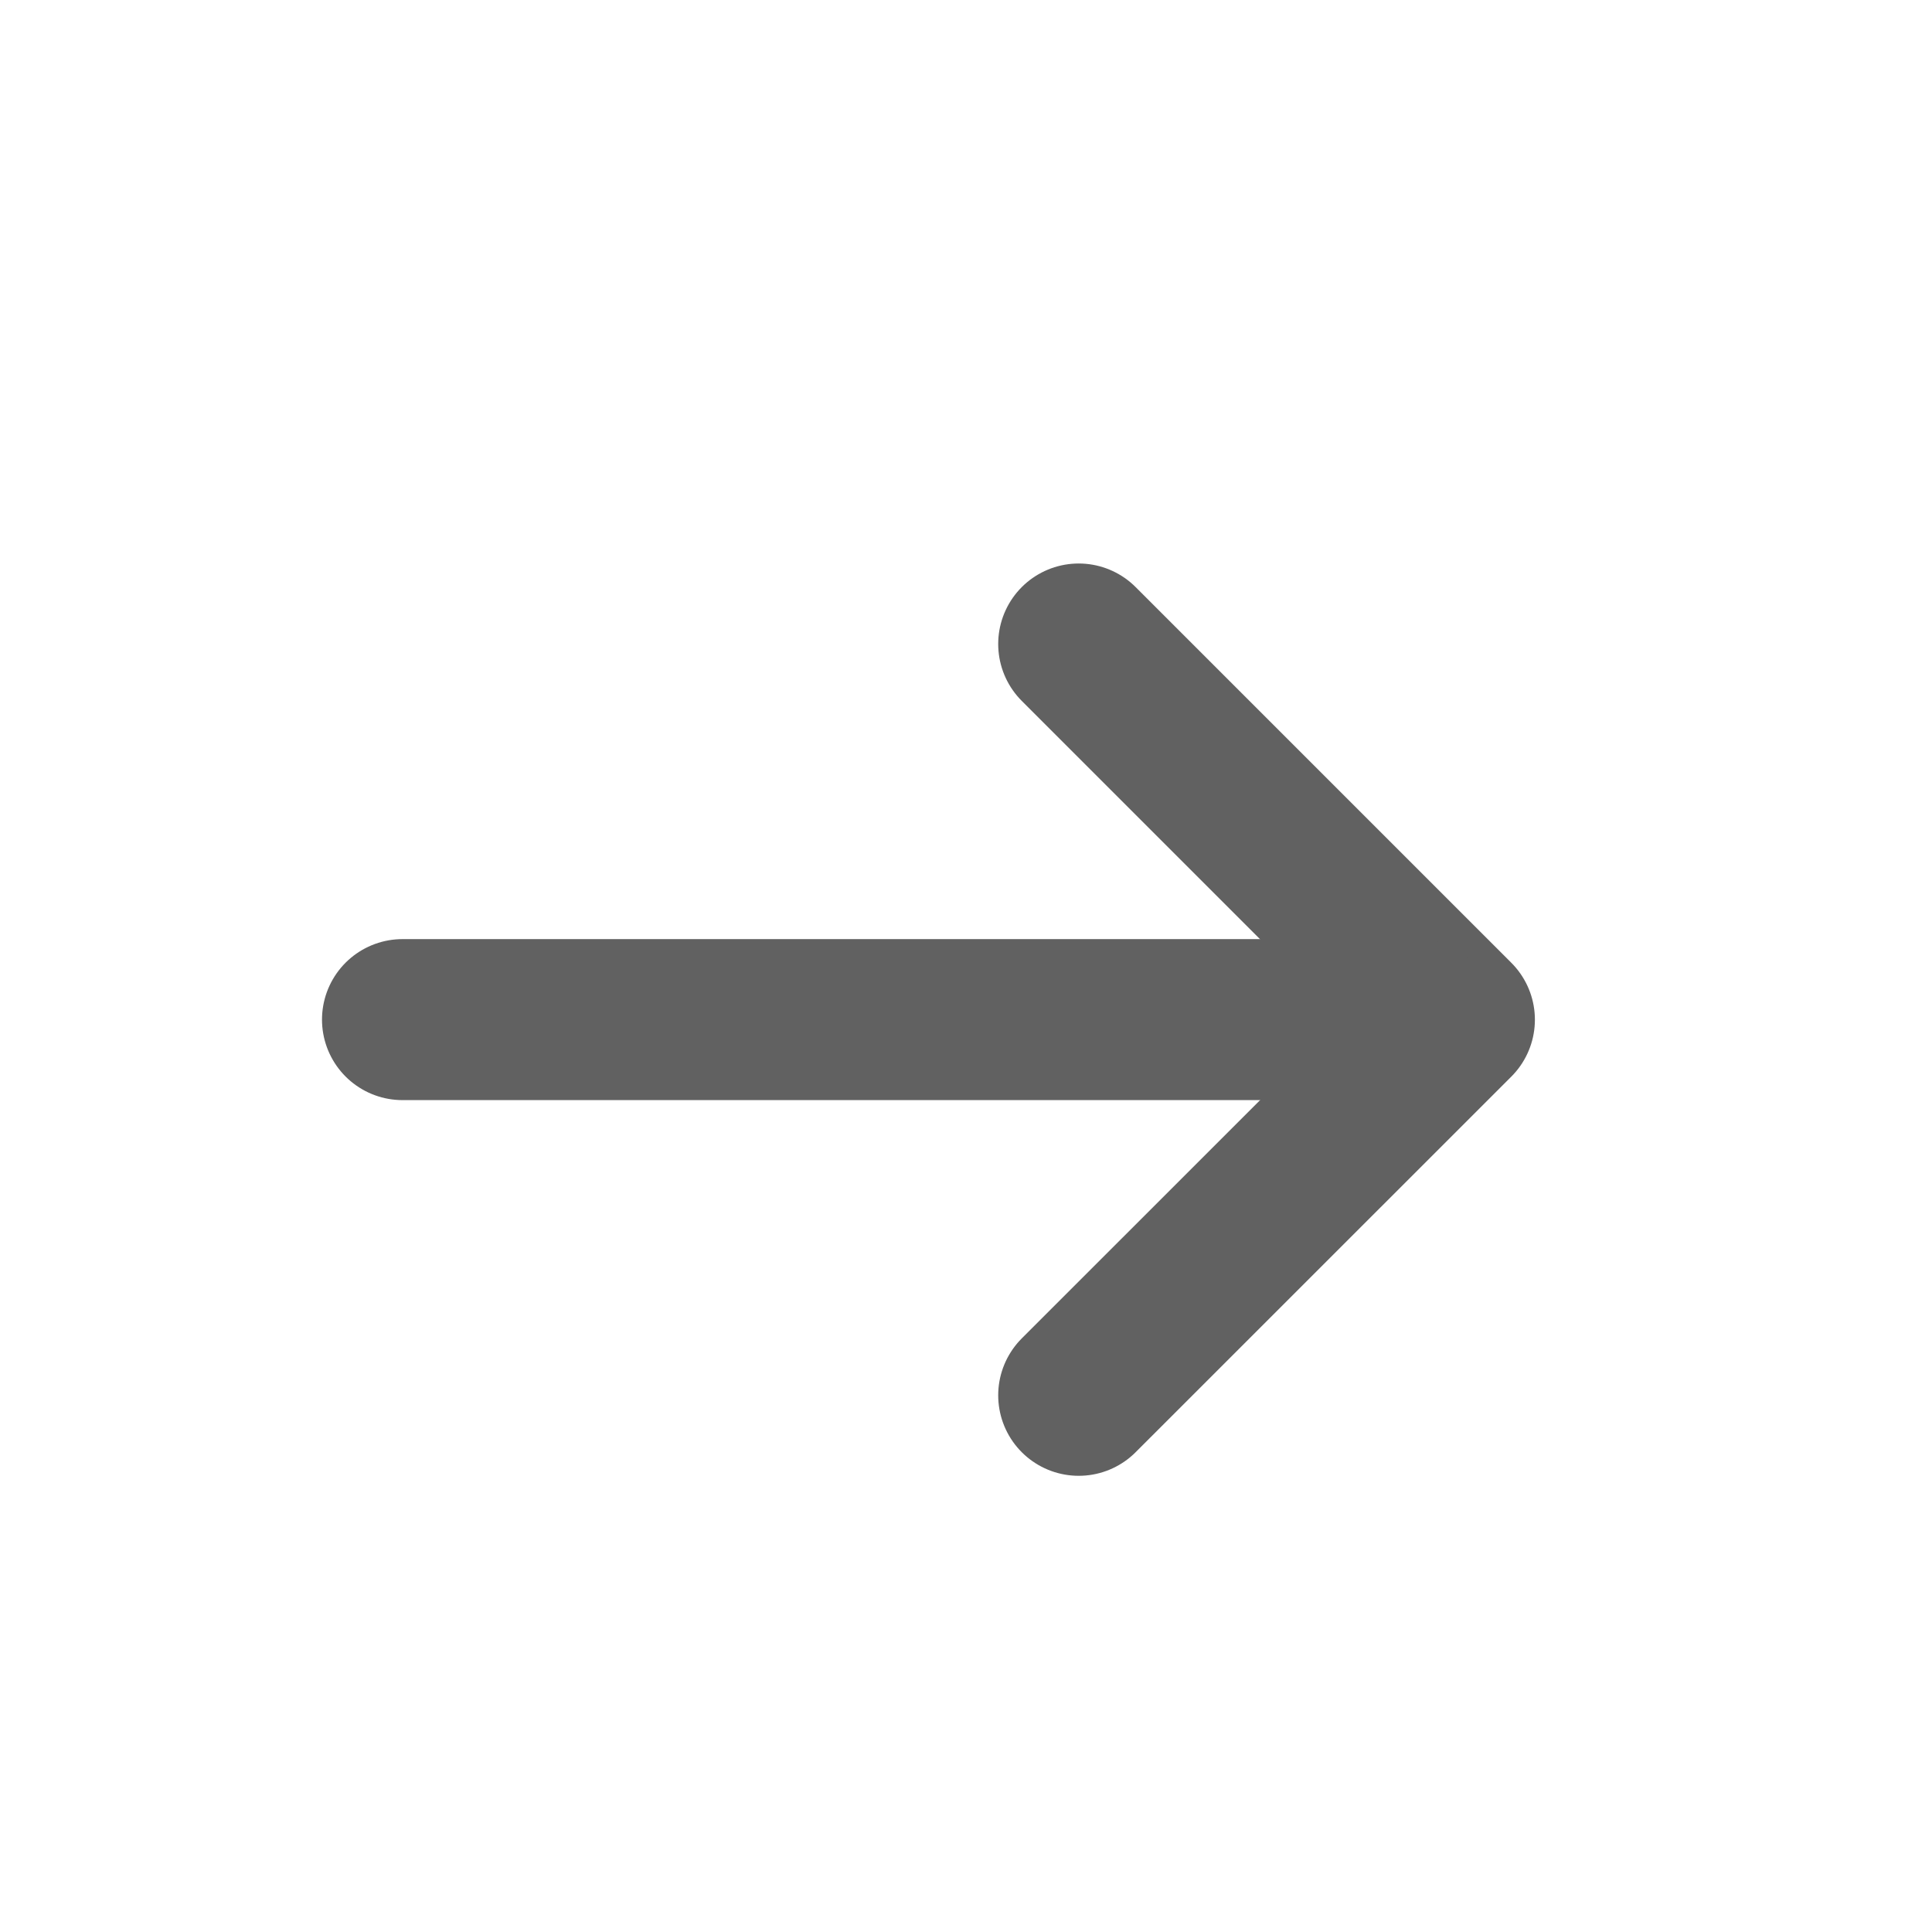
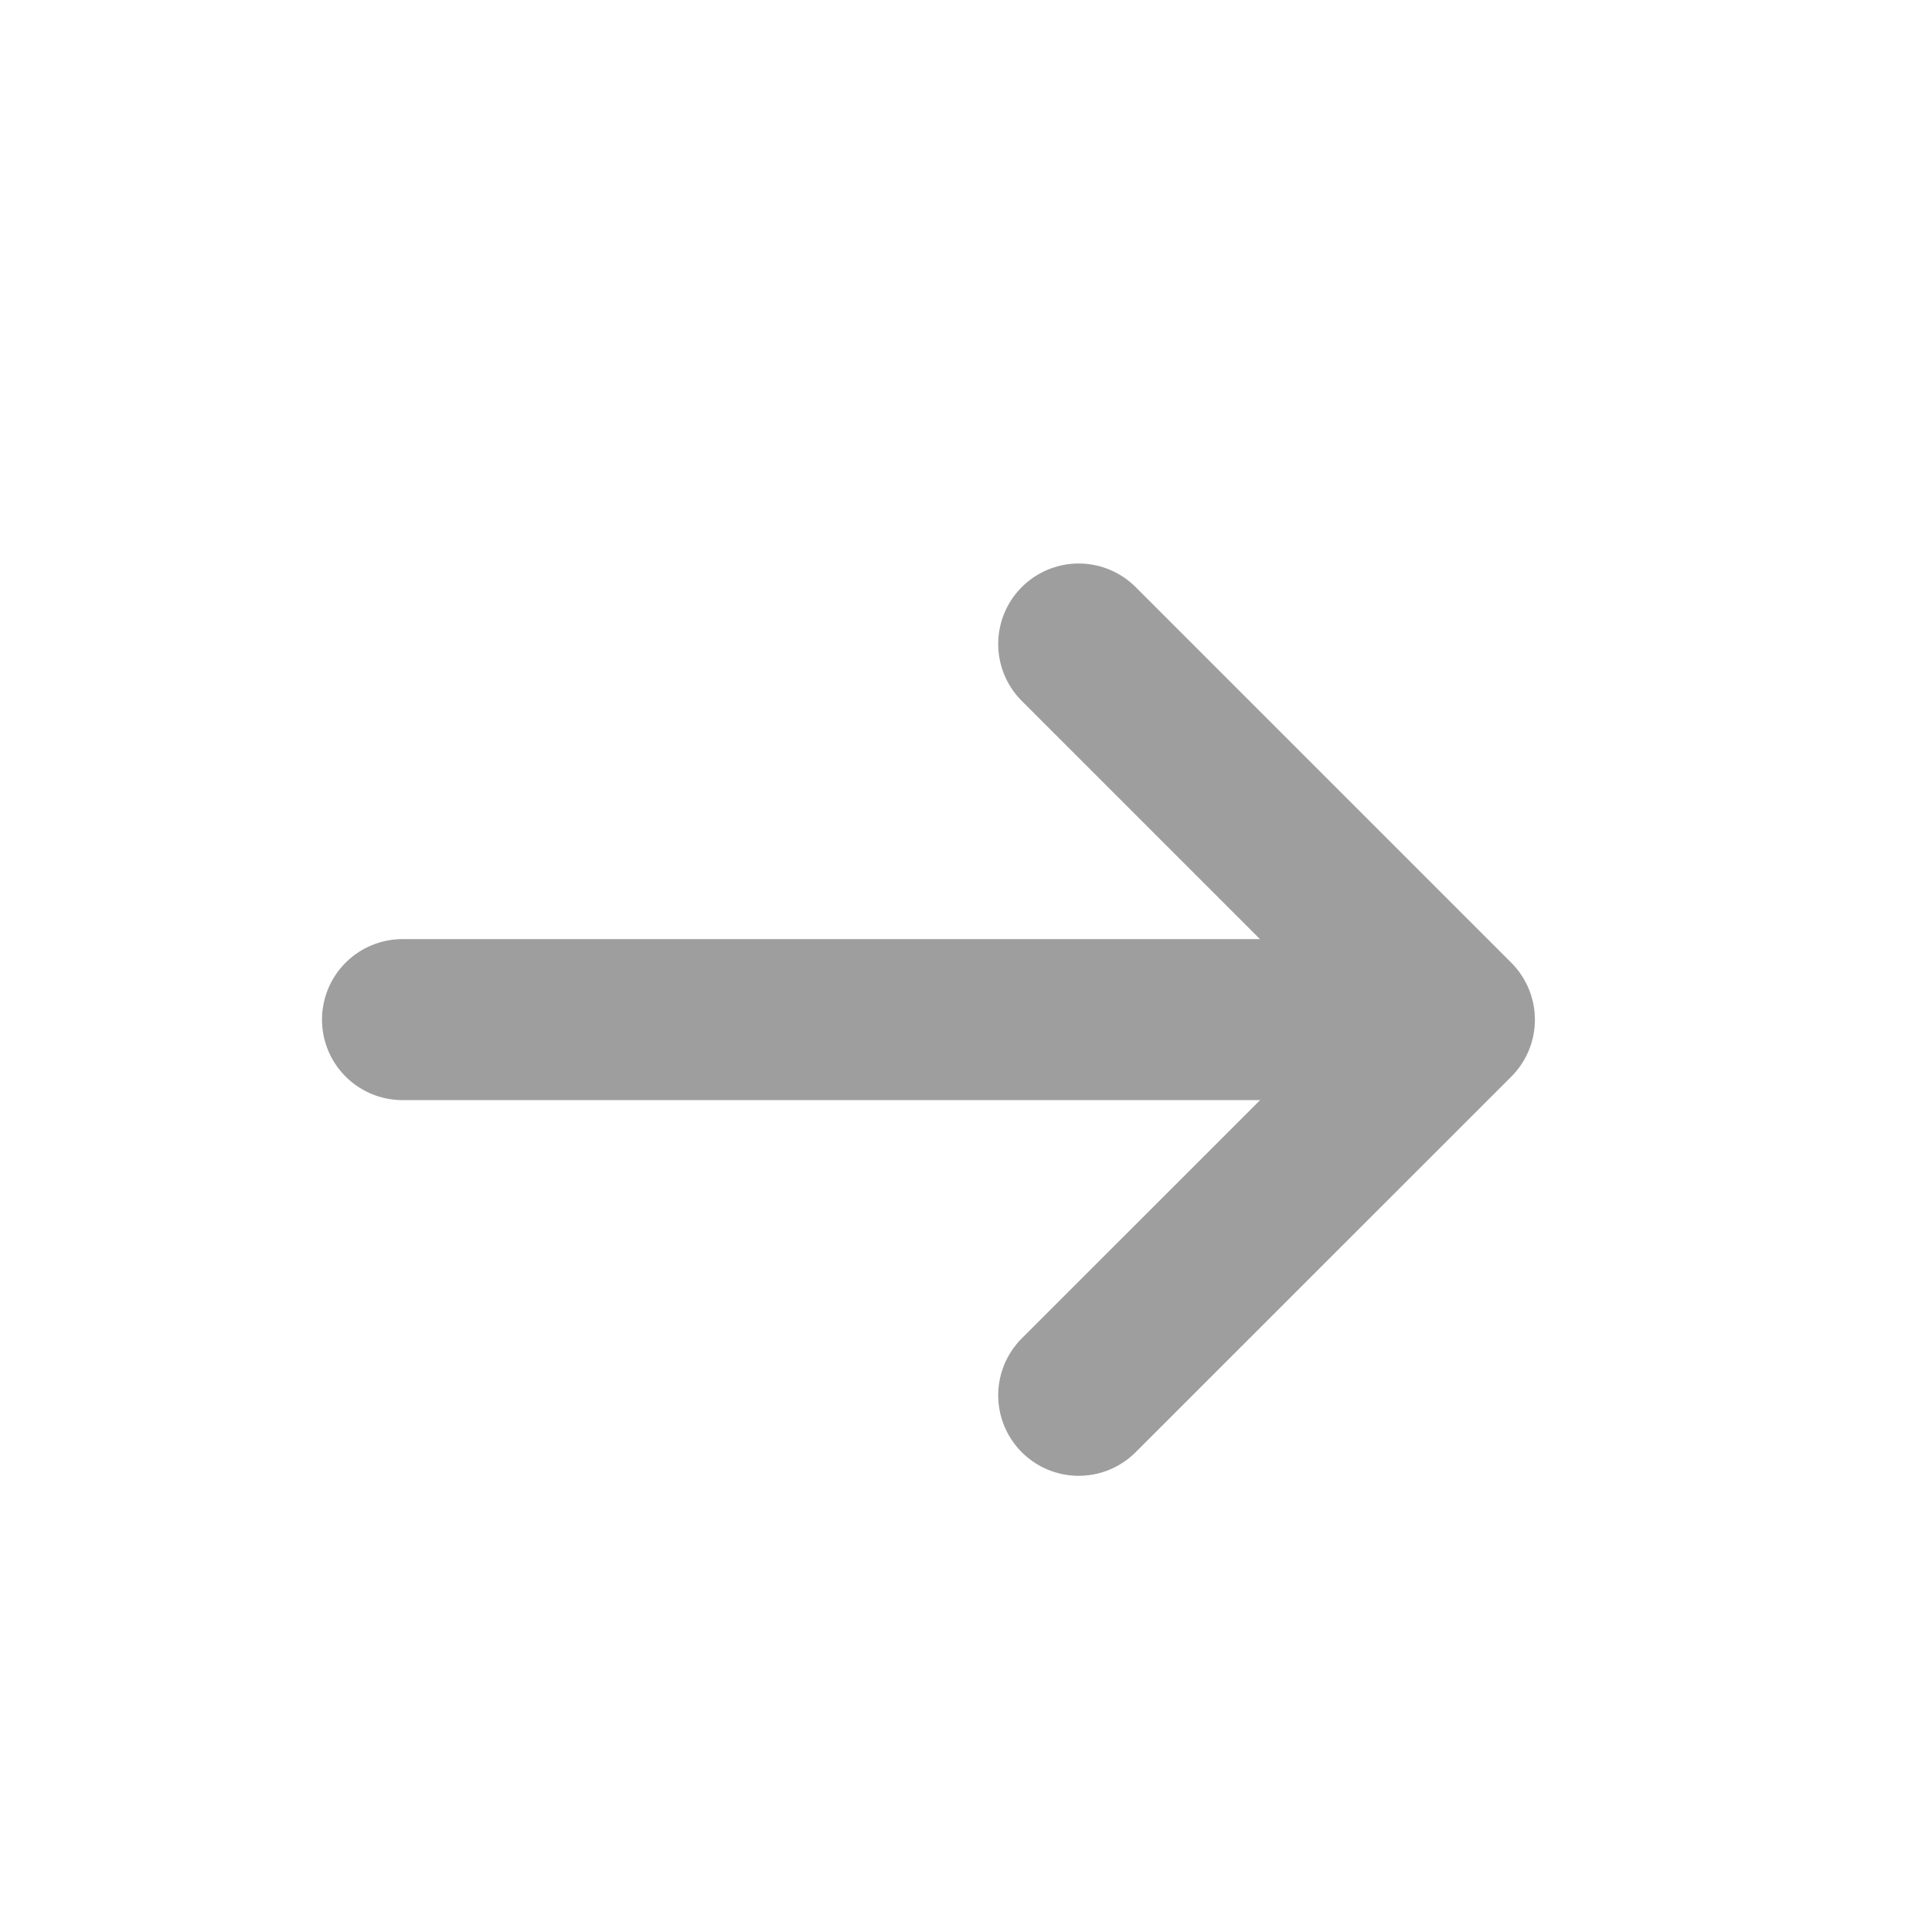
<svg xmlns="http://www.w3.org/2000/svg" width="24" height="24" viewBox="0 0 24 24" fill="none">
-   <path d="M13.4 17.333L18.067 12.667L13.4 8" stroke="#616161" stroke-width="2" stroke-linecap="round" stroke-linejoin="round" />
-   <path d="M5 12.666L17.6 12.666" stroke="#616161" stroke-width="2" stroke-linecap="round" stroke-linejoin="round" />
+   <path d="M13.4 17.333L18.067 12.667L13.4 8" stroke="#9E9E9E" stroke-width="2" stroke-linecap="round" stroke-linejoin="round" />
+   <path d="M5 12.666L17.6 12.666" stroke="#9E9E9E" stroke-width="2" stroke-linecap="round" stroke-linejoin="round" />
</svg>
